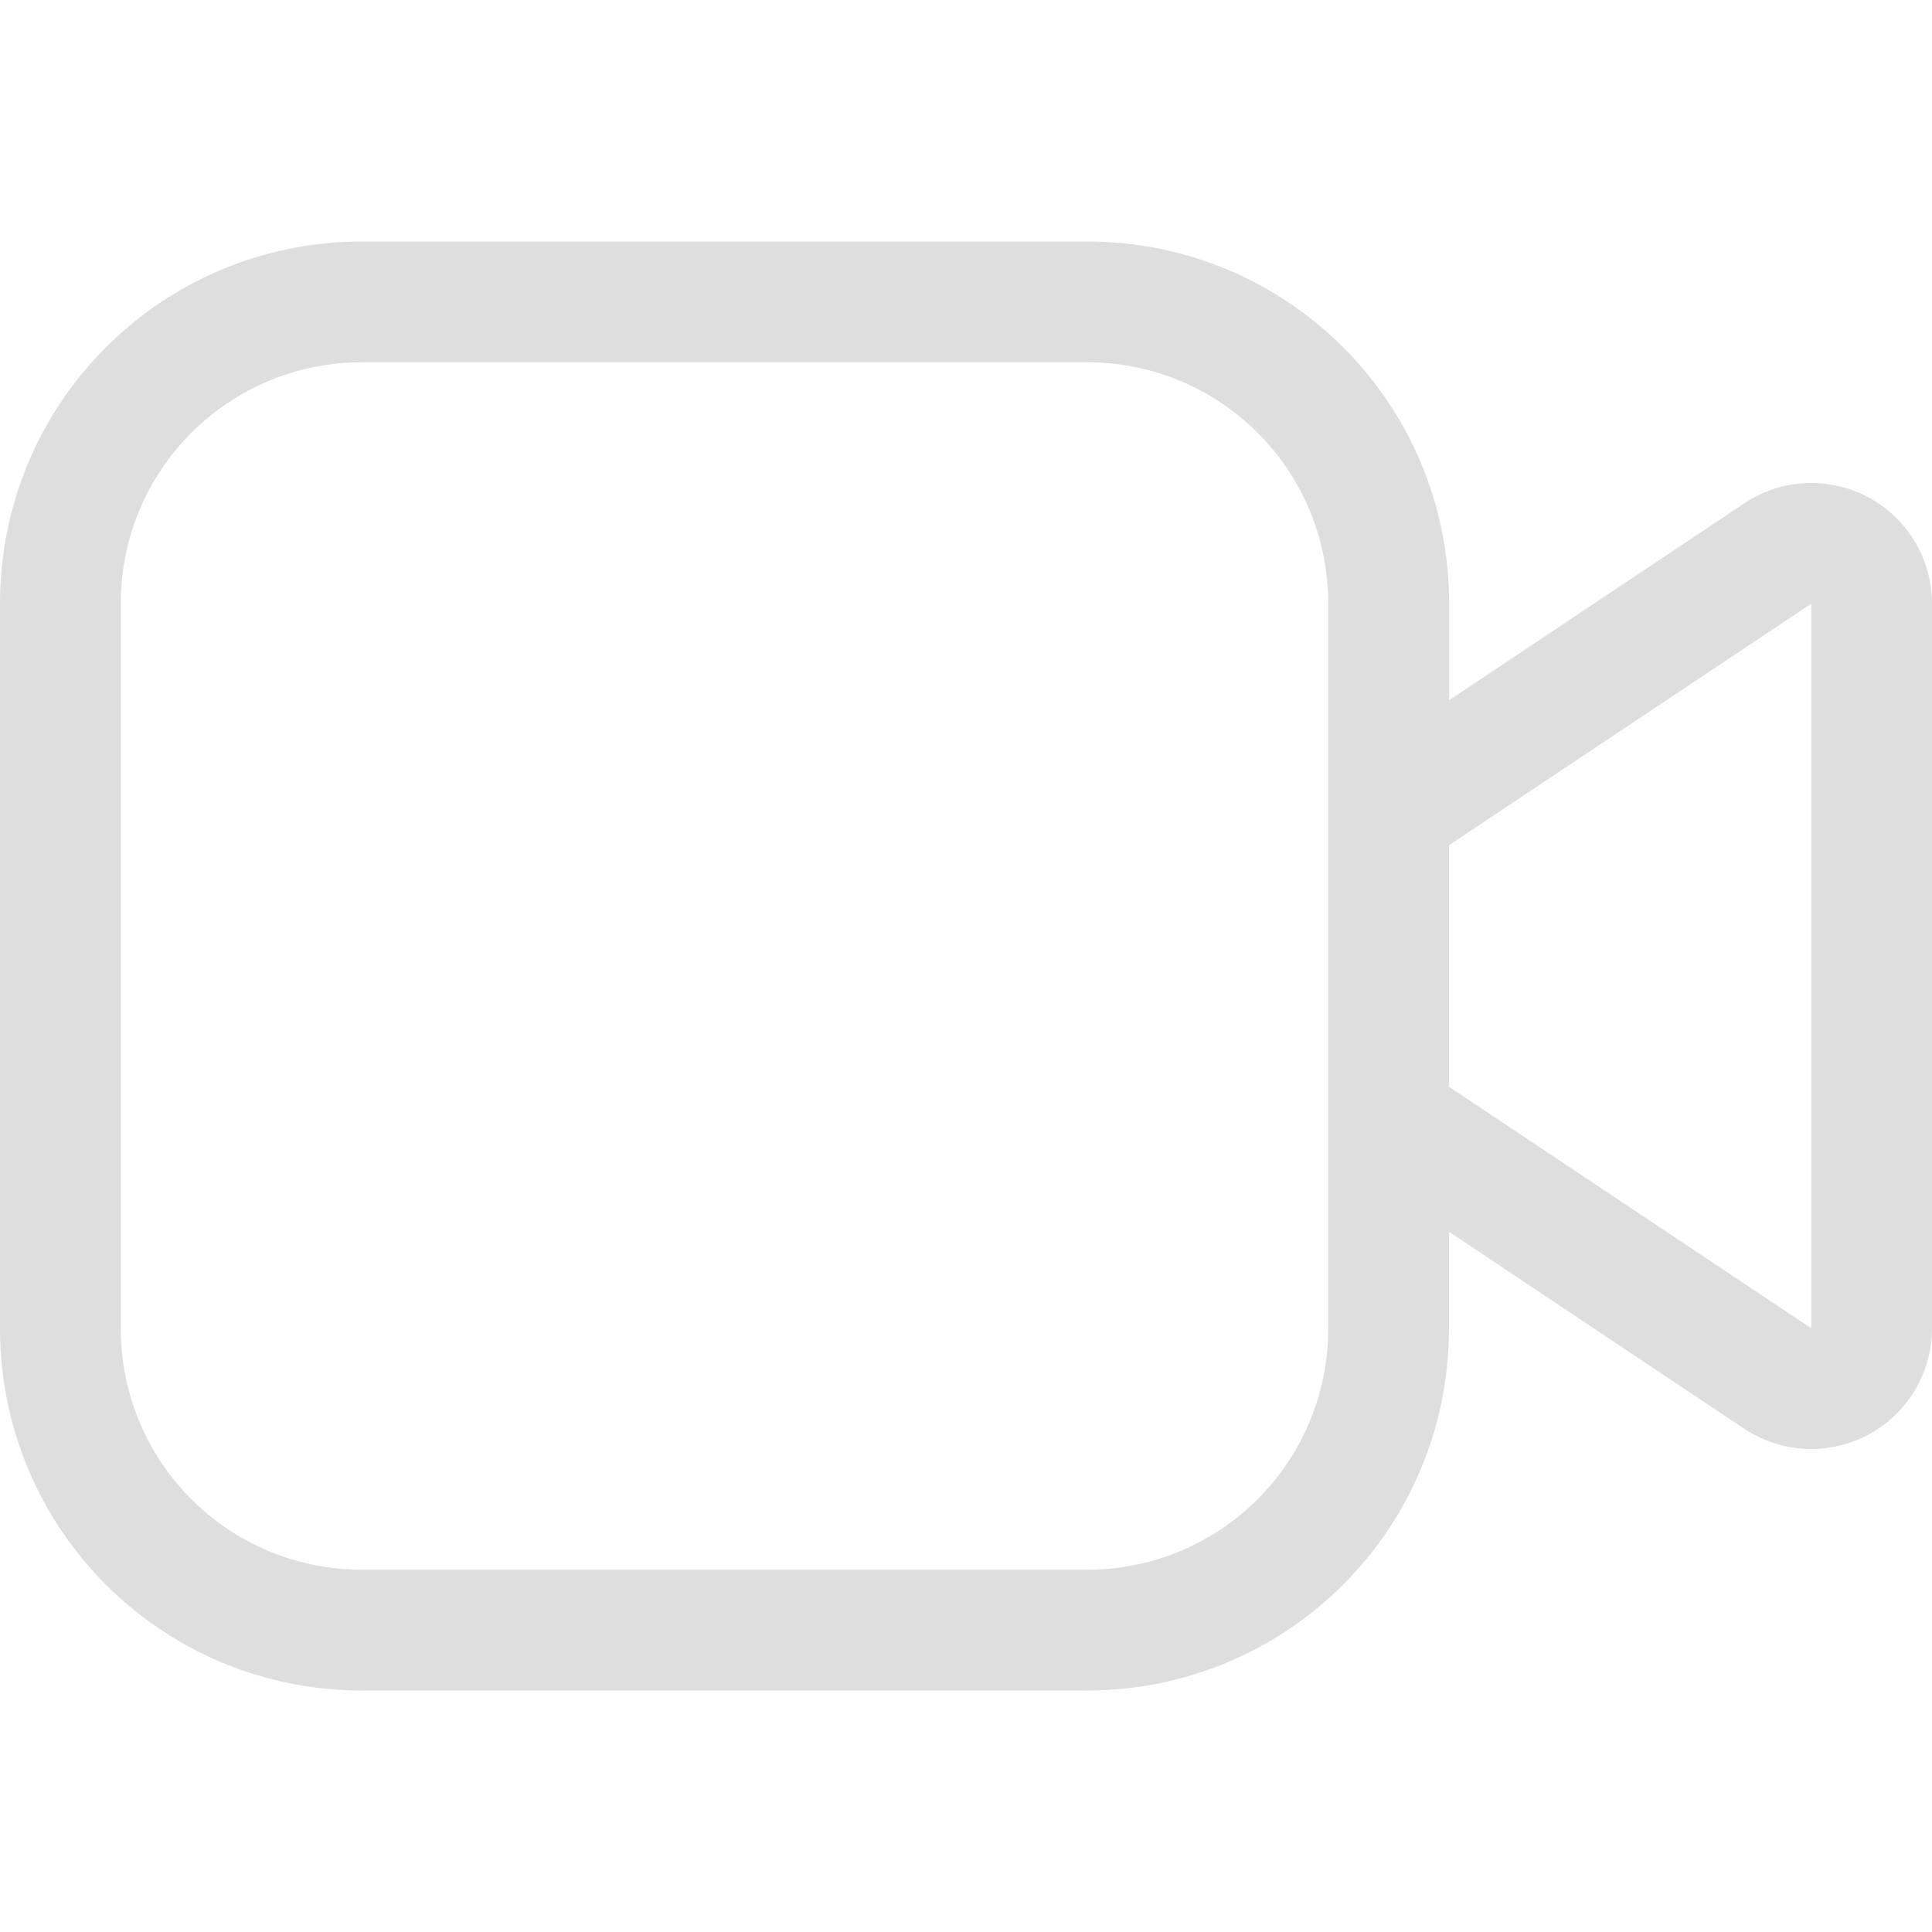
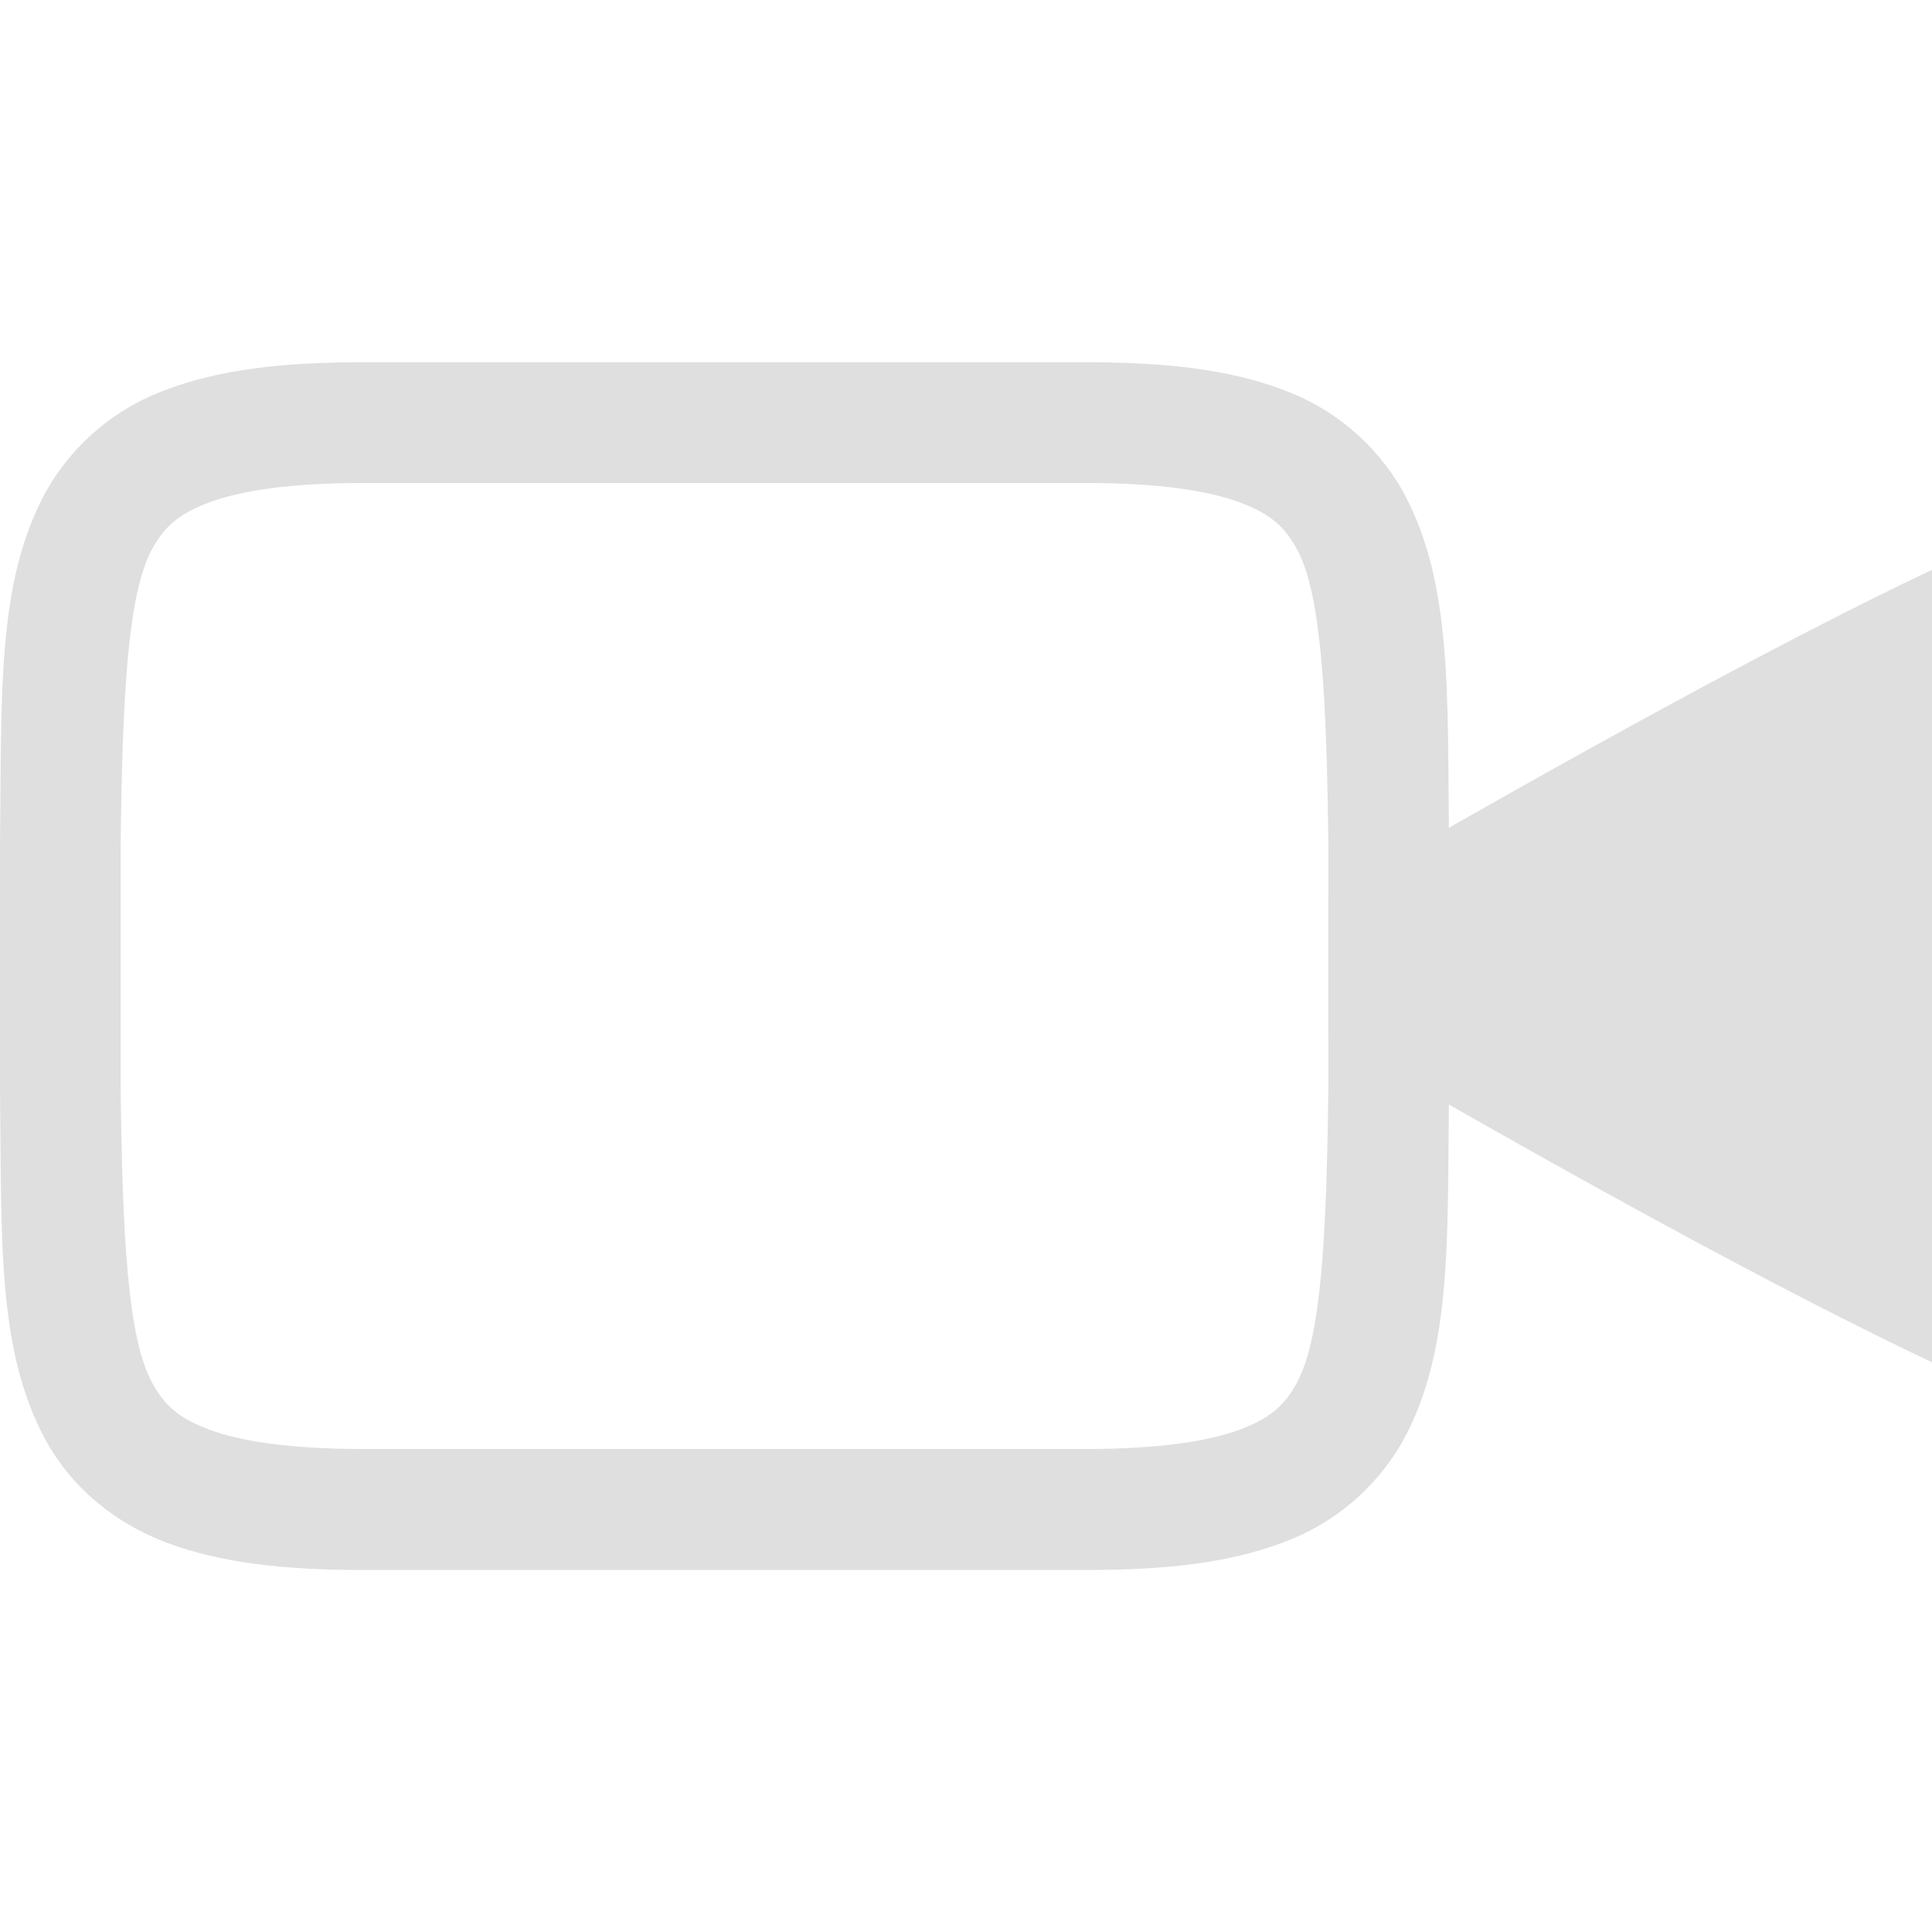
<svg xmlns="http://www.w3.org/2000/svg" width="16" height="16" version="1.1">
-   <defs>
-     <style id="current-color-scheme" type="text/css">.ColorScheme-Text { color:#dedede; } .ColorScheme-Highlight { color:#5294e2; }</style>
-   </defs>
-   <path d="m3 2c-1.662 0-3 1.338-3 3v6c0 1.662 1.338 3 3 3h6c1.662 0 3-1.338 3-3v-0.799l2.445 1.631a1 1 0 0 0 1.555-0.832v-6a1 1 0 0 0-1.027-1 1 1 0 0 0-0.527 0.168l-2.445 1.631v-0.799c0-1.662-1.338-3-3-3h-6zm0 1h6c1.108 0 2 0.892 2 2v2 2 2c0 1.108-0.892 2-2 2h-6c-1.108 0-2-0.892-2-2v-6c0-1.108 0.892-2 2-2zm12 2v6l-3-2v-2l3-2z" style="fill:currentColor" class="ColorScheme-Text" />
+   <path d="m3 3c-0.658 0-1.178 0.06-1.617 0.225a1.88 1.88 0 0 0-0.998 0.838c-0.415 0.752-0.37 1.674-0.385 2.932v2.012c0.015 1.258-0.03 2.179 0.385 2.932 0.208 0.376 0.56 0.673 0.998 0.838 0.439 0.164 0.96 0.225 1.617 0.225h6c0.658 0 1.179-0.06 1.617-0.225a1.88 1.88 0 0 0 0.998-0.838c0.416-0.753 0.37-1.674 0.385-2.932v-2.012c-0.014-1.258 0.03-2.179-0.385-2.932a1.88 1.88 0 0 0-0.998-0.838c-0.437-0.164-0.96-0.225-1.617-0.225h-6zm0 1h6c0.592 0 1.006 0.063 1.266 0.16 0.26 0.098 0.372 0.202 0.473 0.385 0.202 0.366 0.247 1.197 0.262 2.455v1.994c-0.015 1.264-0.06 2.091-0.262 2.459-0.1 0.183-0.213 0.289-0.473 0.387-0.26 0.097-0.674 0.16-1.266 0.16h-6c-0.592 0-1.006-0.063-1.266-0.16-0.26-0.098-0.372-0.203-0.473-0.387-0.202-0.366-0.247-1.193-0.262-2.453v-2c0.015-1.258 0.06-2.09 0.262-2.455 0.101-0.183 0.214-0.287 0.473-0.385 0.26-0.097 0.674-0.16 1.266-0.16z" color="#000000" fill="#dfdfdf" style="font-feature-settings:normal;font-variant-alternates:normal;font-variant-caps:normal;font-variant-ligatures:normal;font-variant-numeric:normal;font-variant-position:normal;isolation:auto;mix-blend-mode:normal;shape-padding:0;text-decoration-color:#000000;text-decoration-line:none;text-decoration-style:solid;text-indent:0;text-orientation:mixed;text-transform:none;white-space:normal" />
+   <path d="m16 4.719c-1.24 0.587-2.981 1.541-5 2.71v1.143c1.993 1.158 3.733 2.11 5 2.71z" color="#000000" fill="#dfdfdf" />
</svg>
